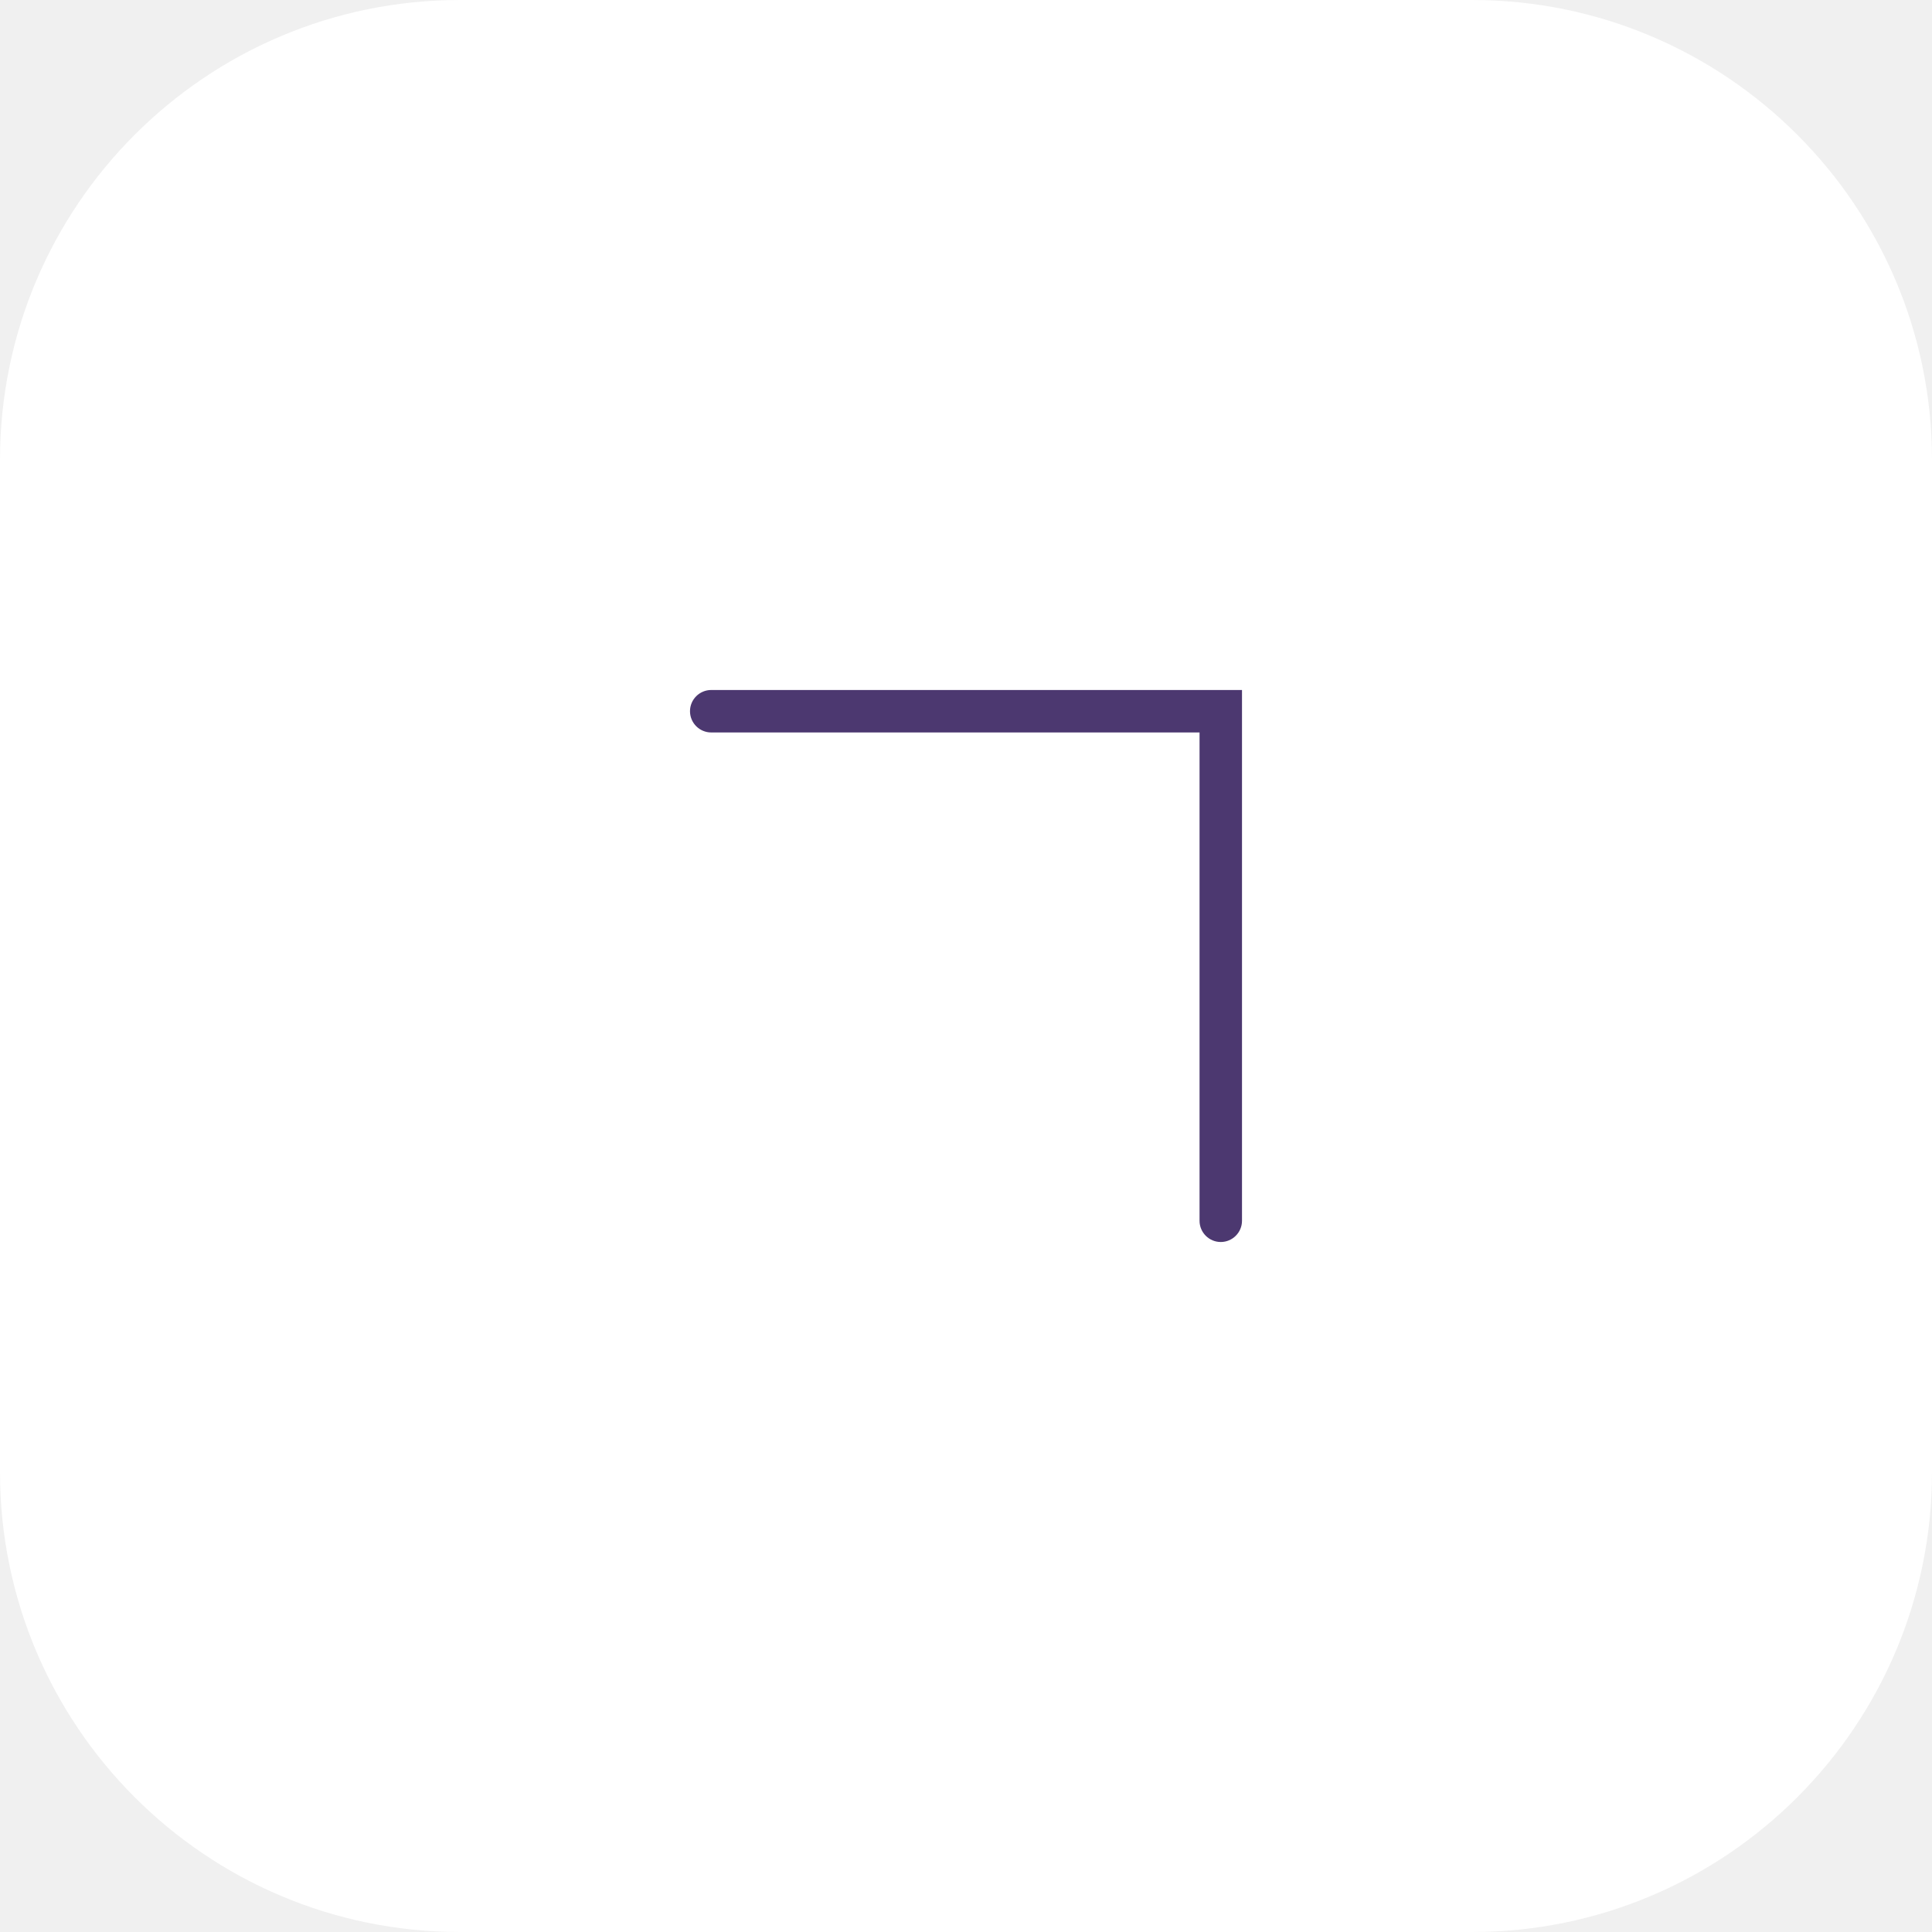
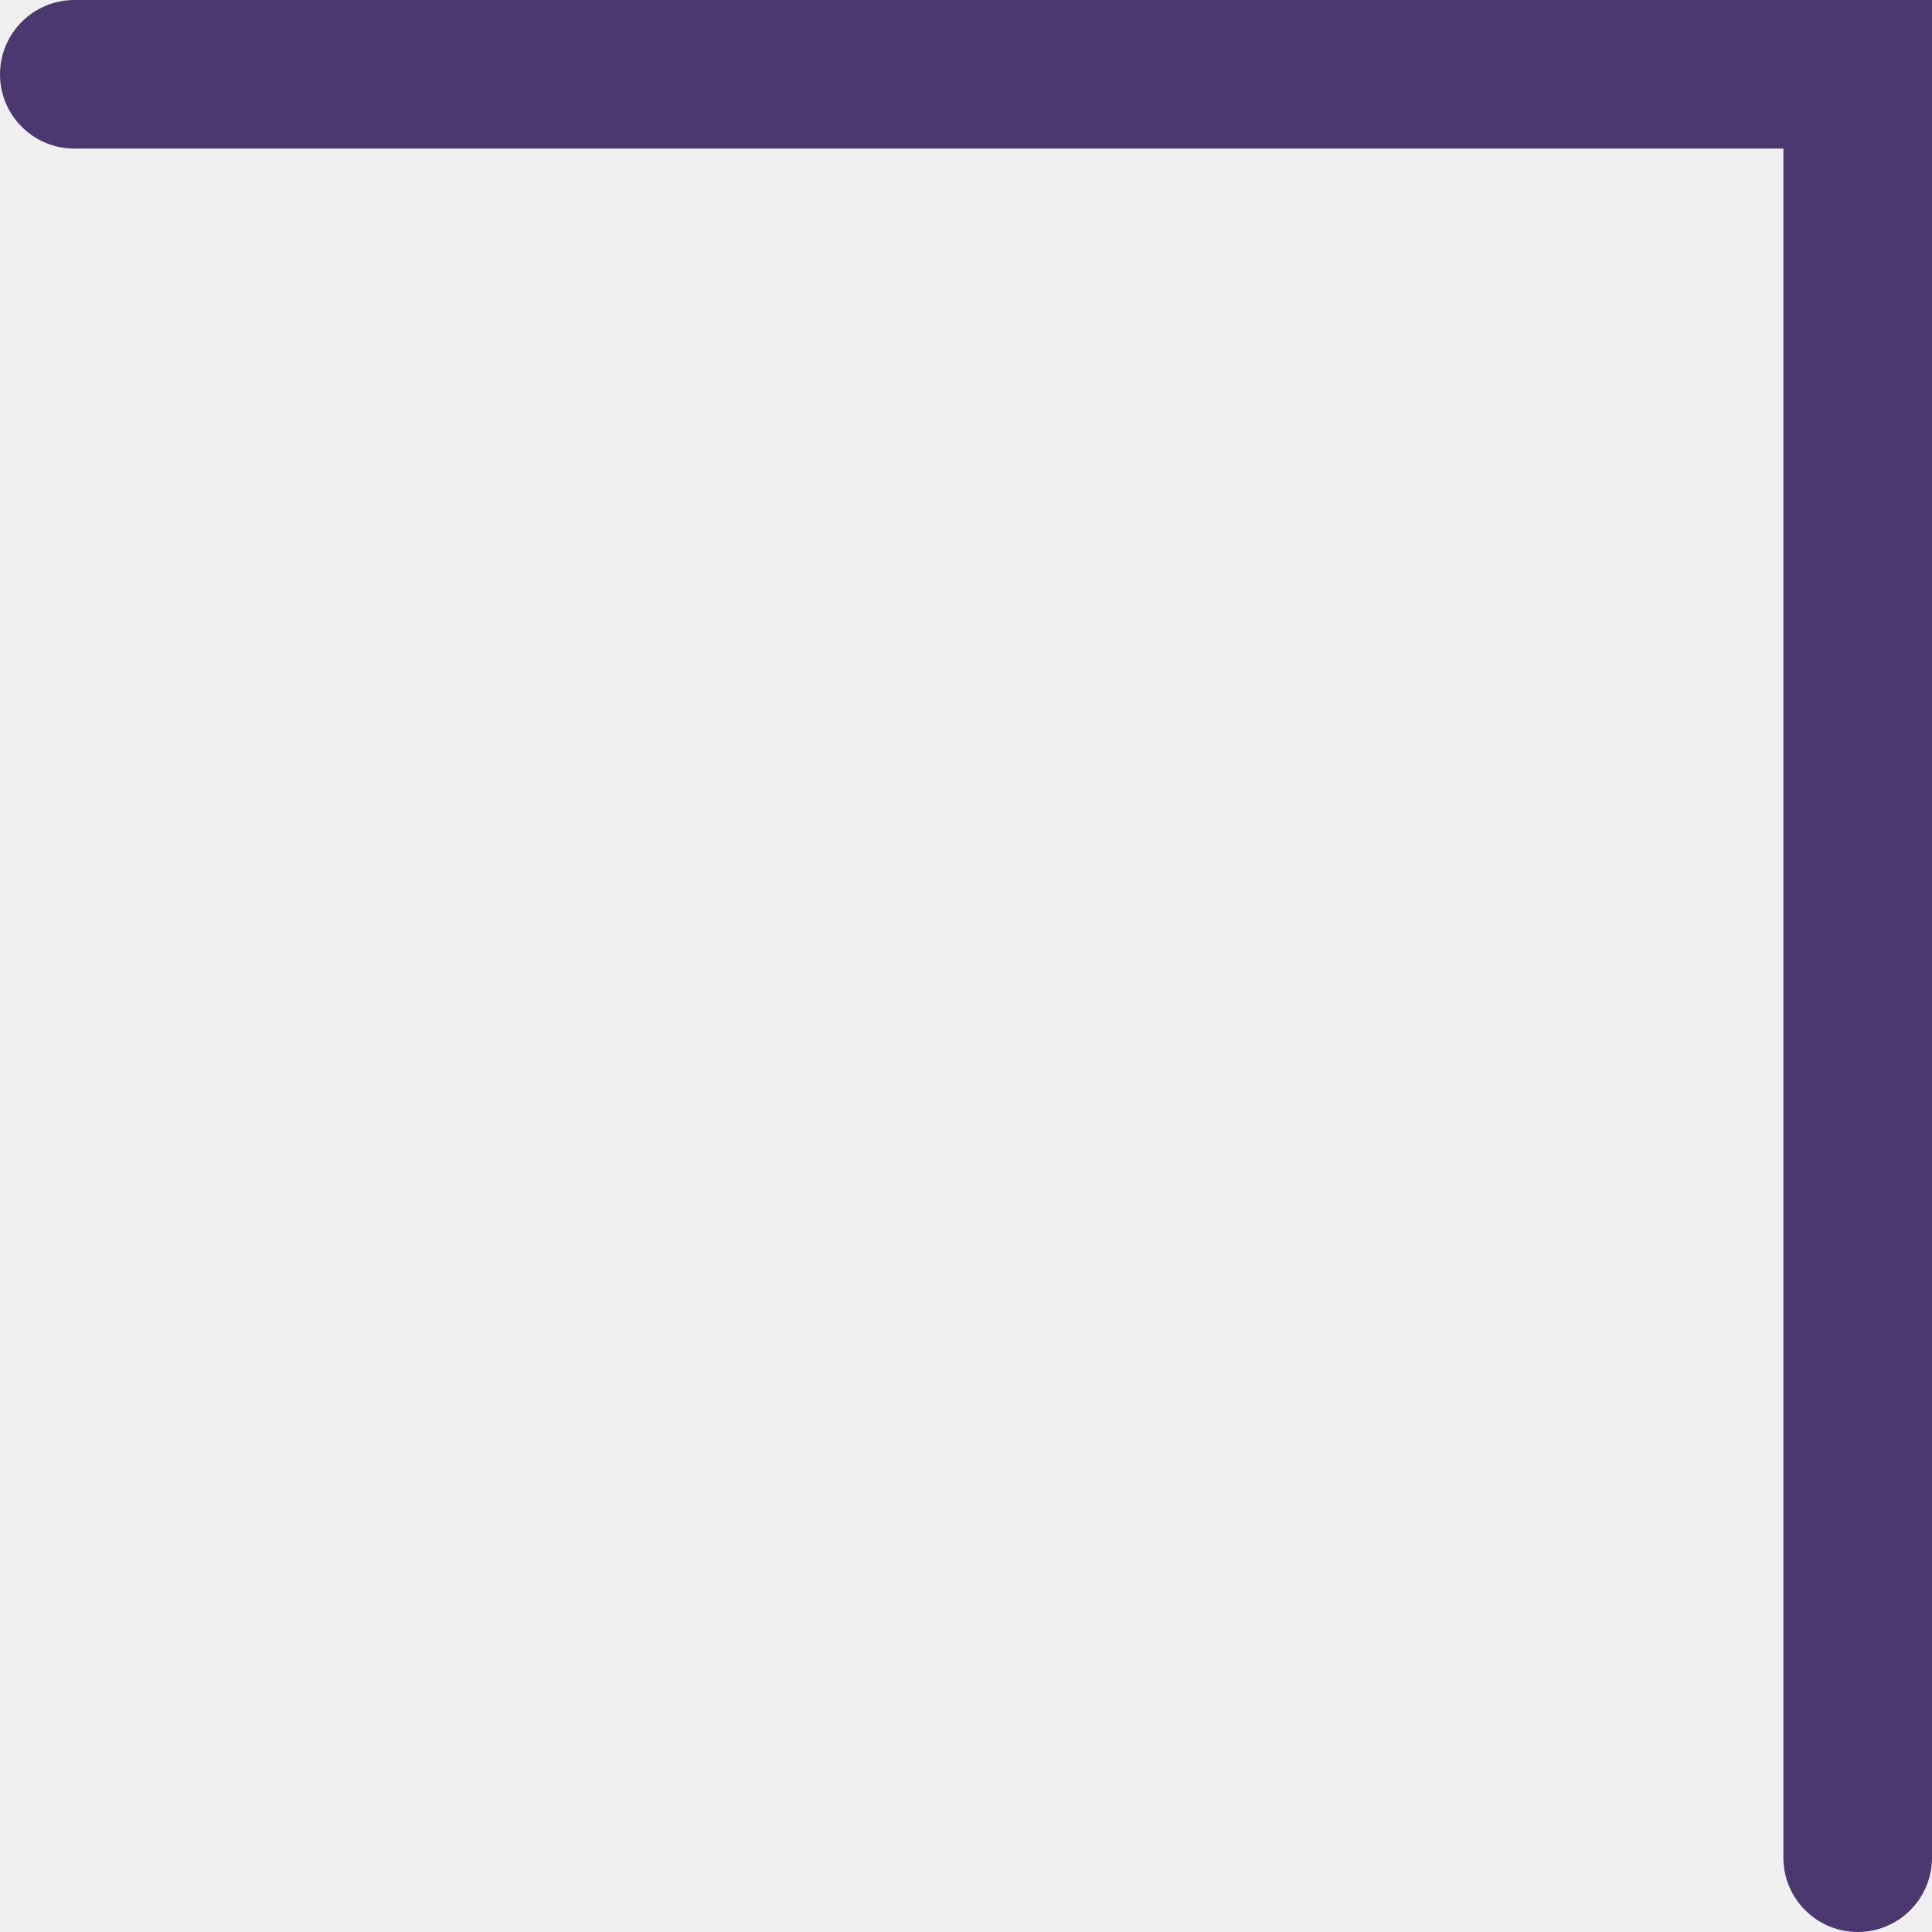
- <svg xmlns="http://www.w3.org/2000/svg" width="42" height="42" viewBox="0 0 42 42" fill="none">
-   <rect width="42" height="42" rx="10" fill="white" />
-   <rect x="0.5" y="0.5" width="41" height="41" rx="9.5" stroke="white" stroke-opacity="0.13" />
-   <path d="M26.077 26.538V15.923H15.461C15.207 15.923 15 15.716 15 15.461C15 15.207 15.207 15 15.461 15H27V26.538C27 26.793 26.793 27 26.538 27C26.284 27 26.077 26.793 26.077 26.538Z" fill="#4C3870" />
+ <svg xmlns="http://www.w3.org/2000/svg" width="12" height="12" viewBox="0 0 12 12" fill="none">
+   <path d="M11.077 11.539V0.923H0.462C0.207 0.923 2.10257e-08 0.716 0 0.462C2.75098e-08 0.207 0.207 2.10257e-08 0.462 0H12V11.539C12 11.793 11.793 12 11.539 12C11.284 12 11.077 11.793 11.077 11.539Z" fill="#4C3870" />
</svg>
